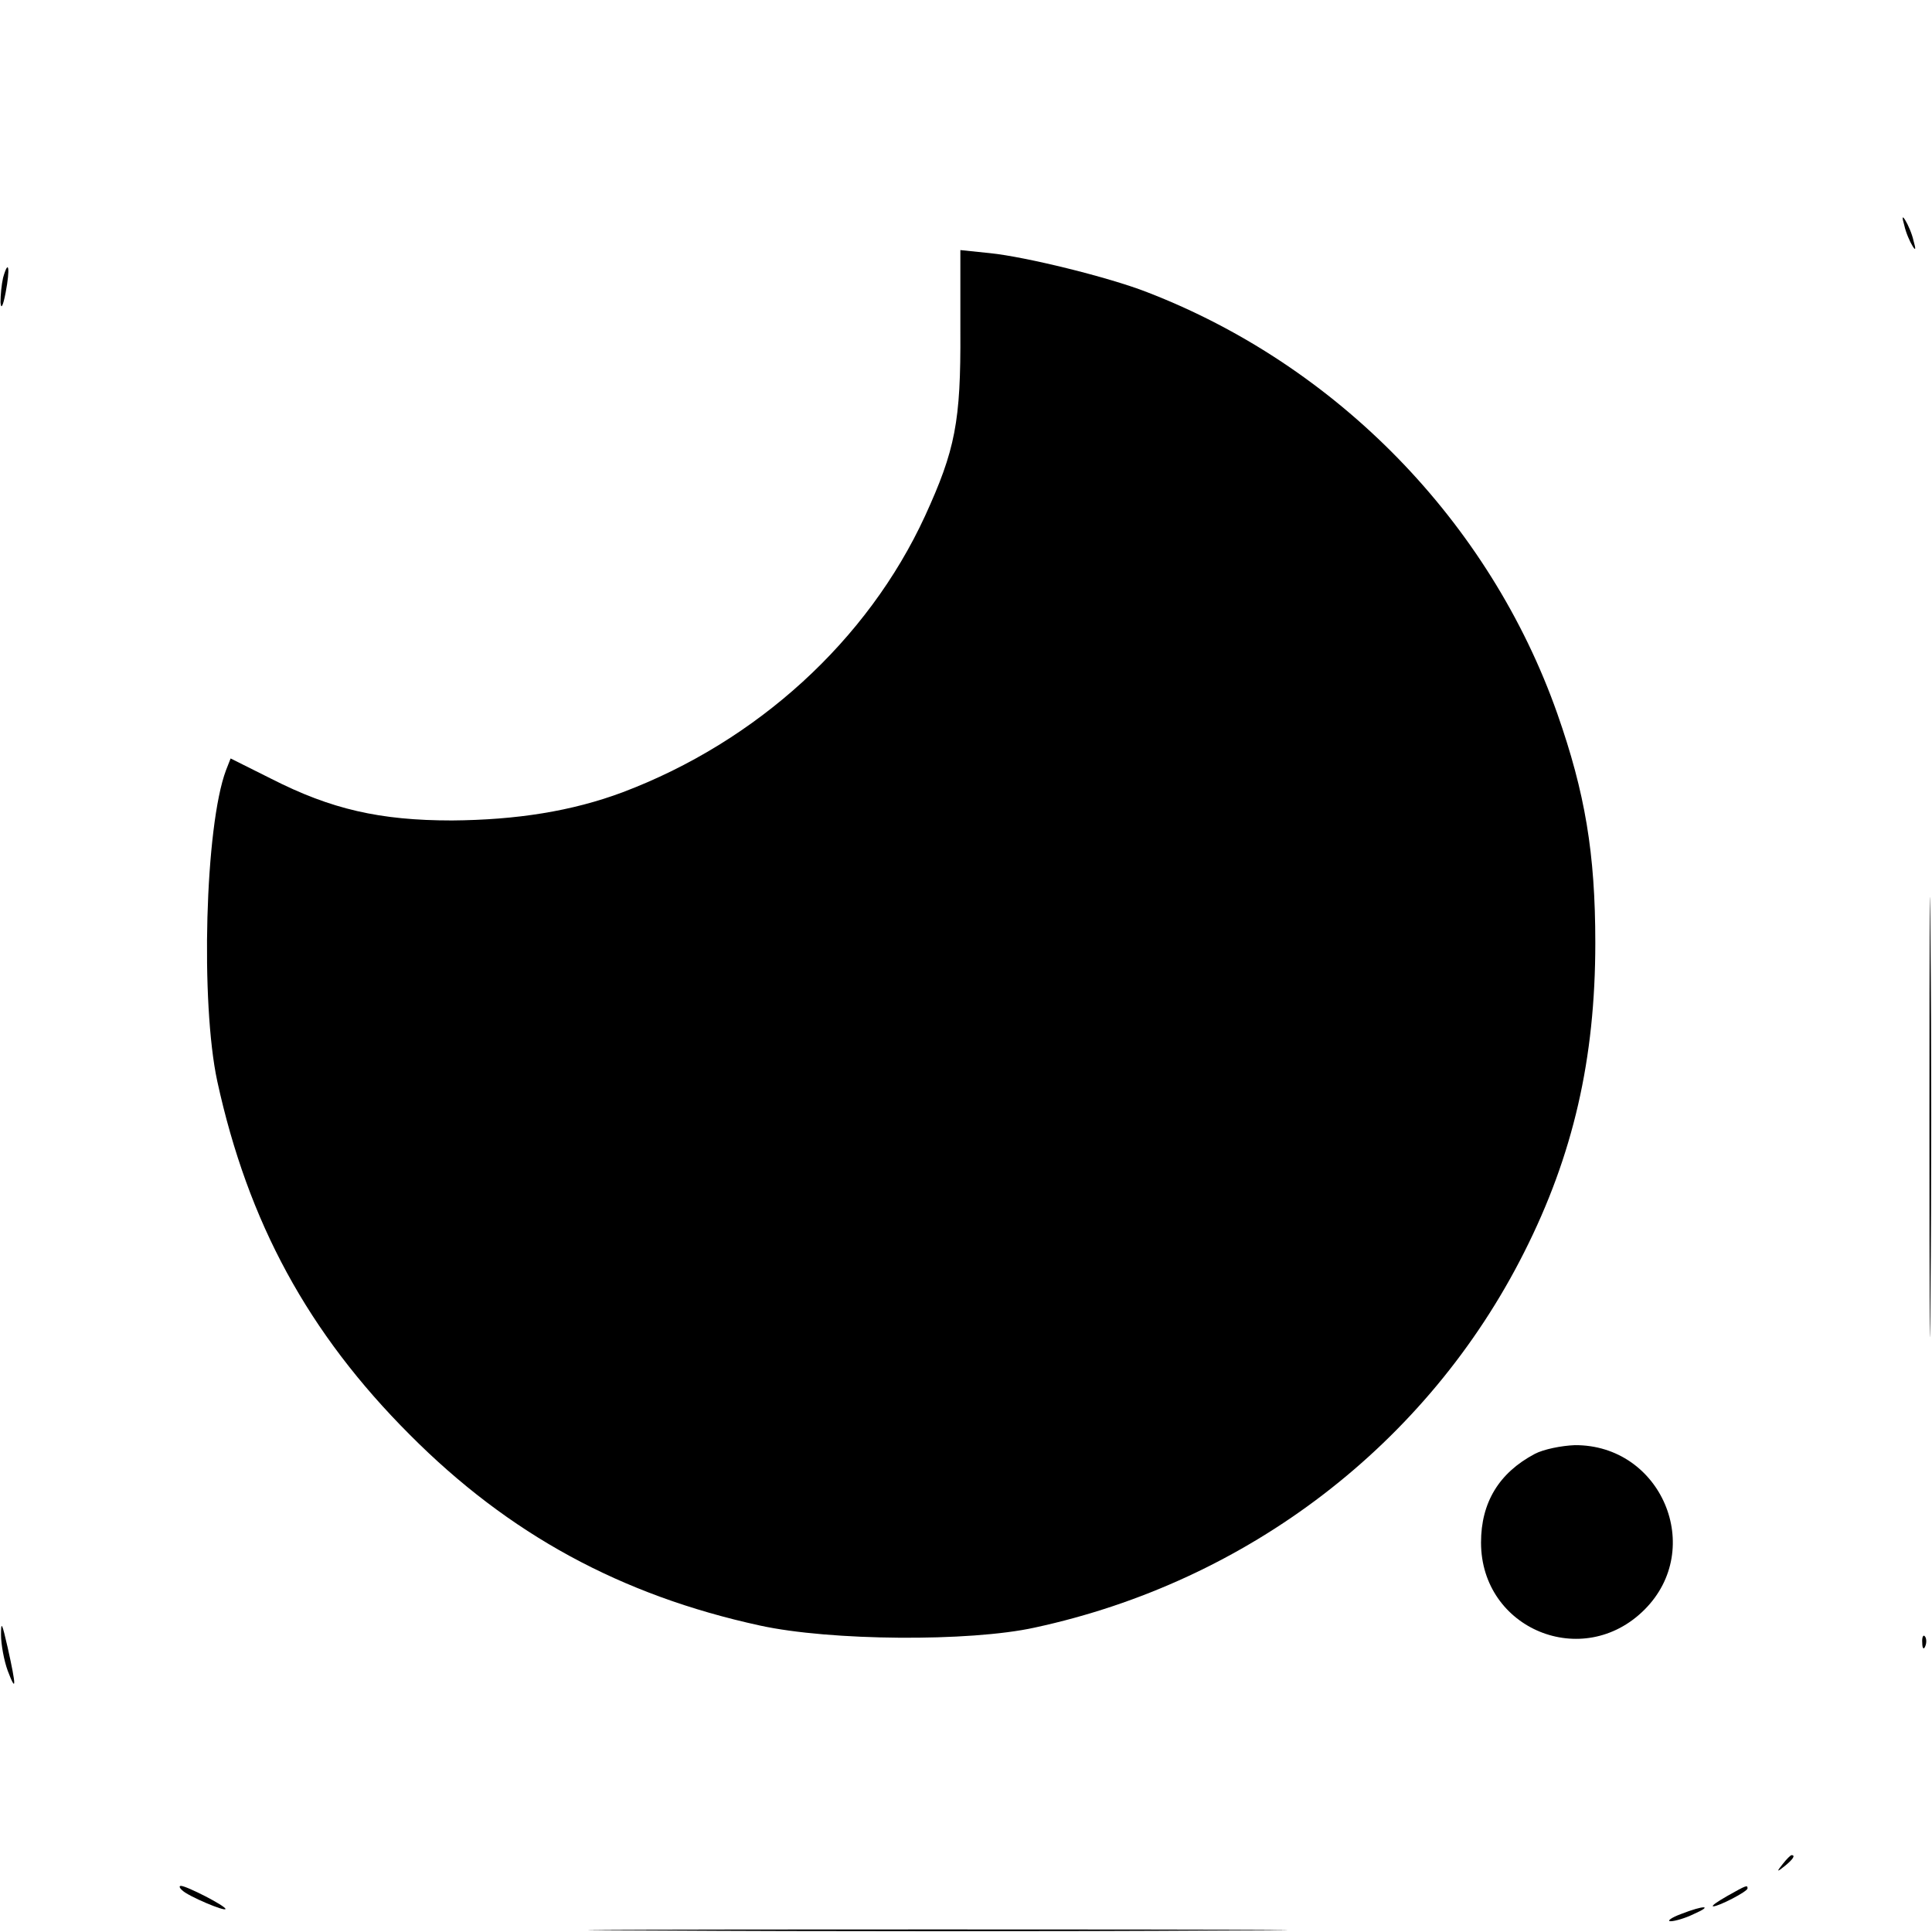
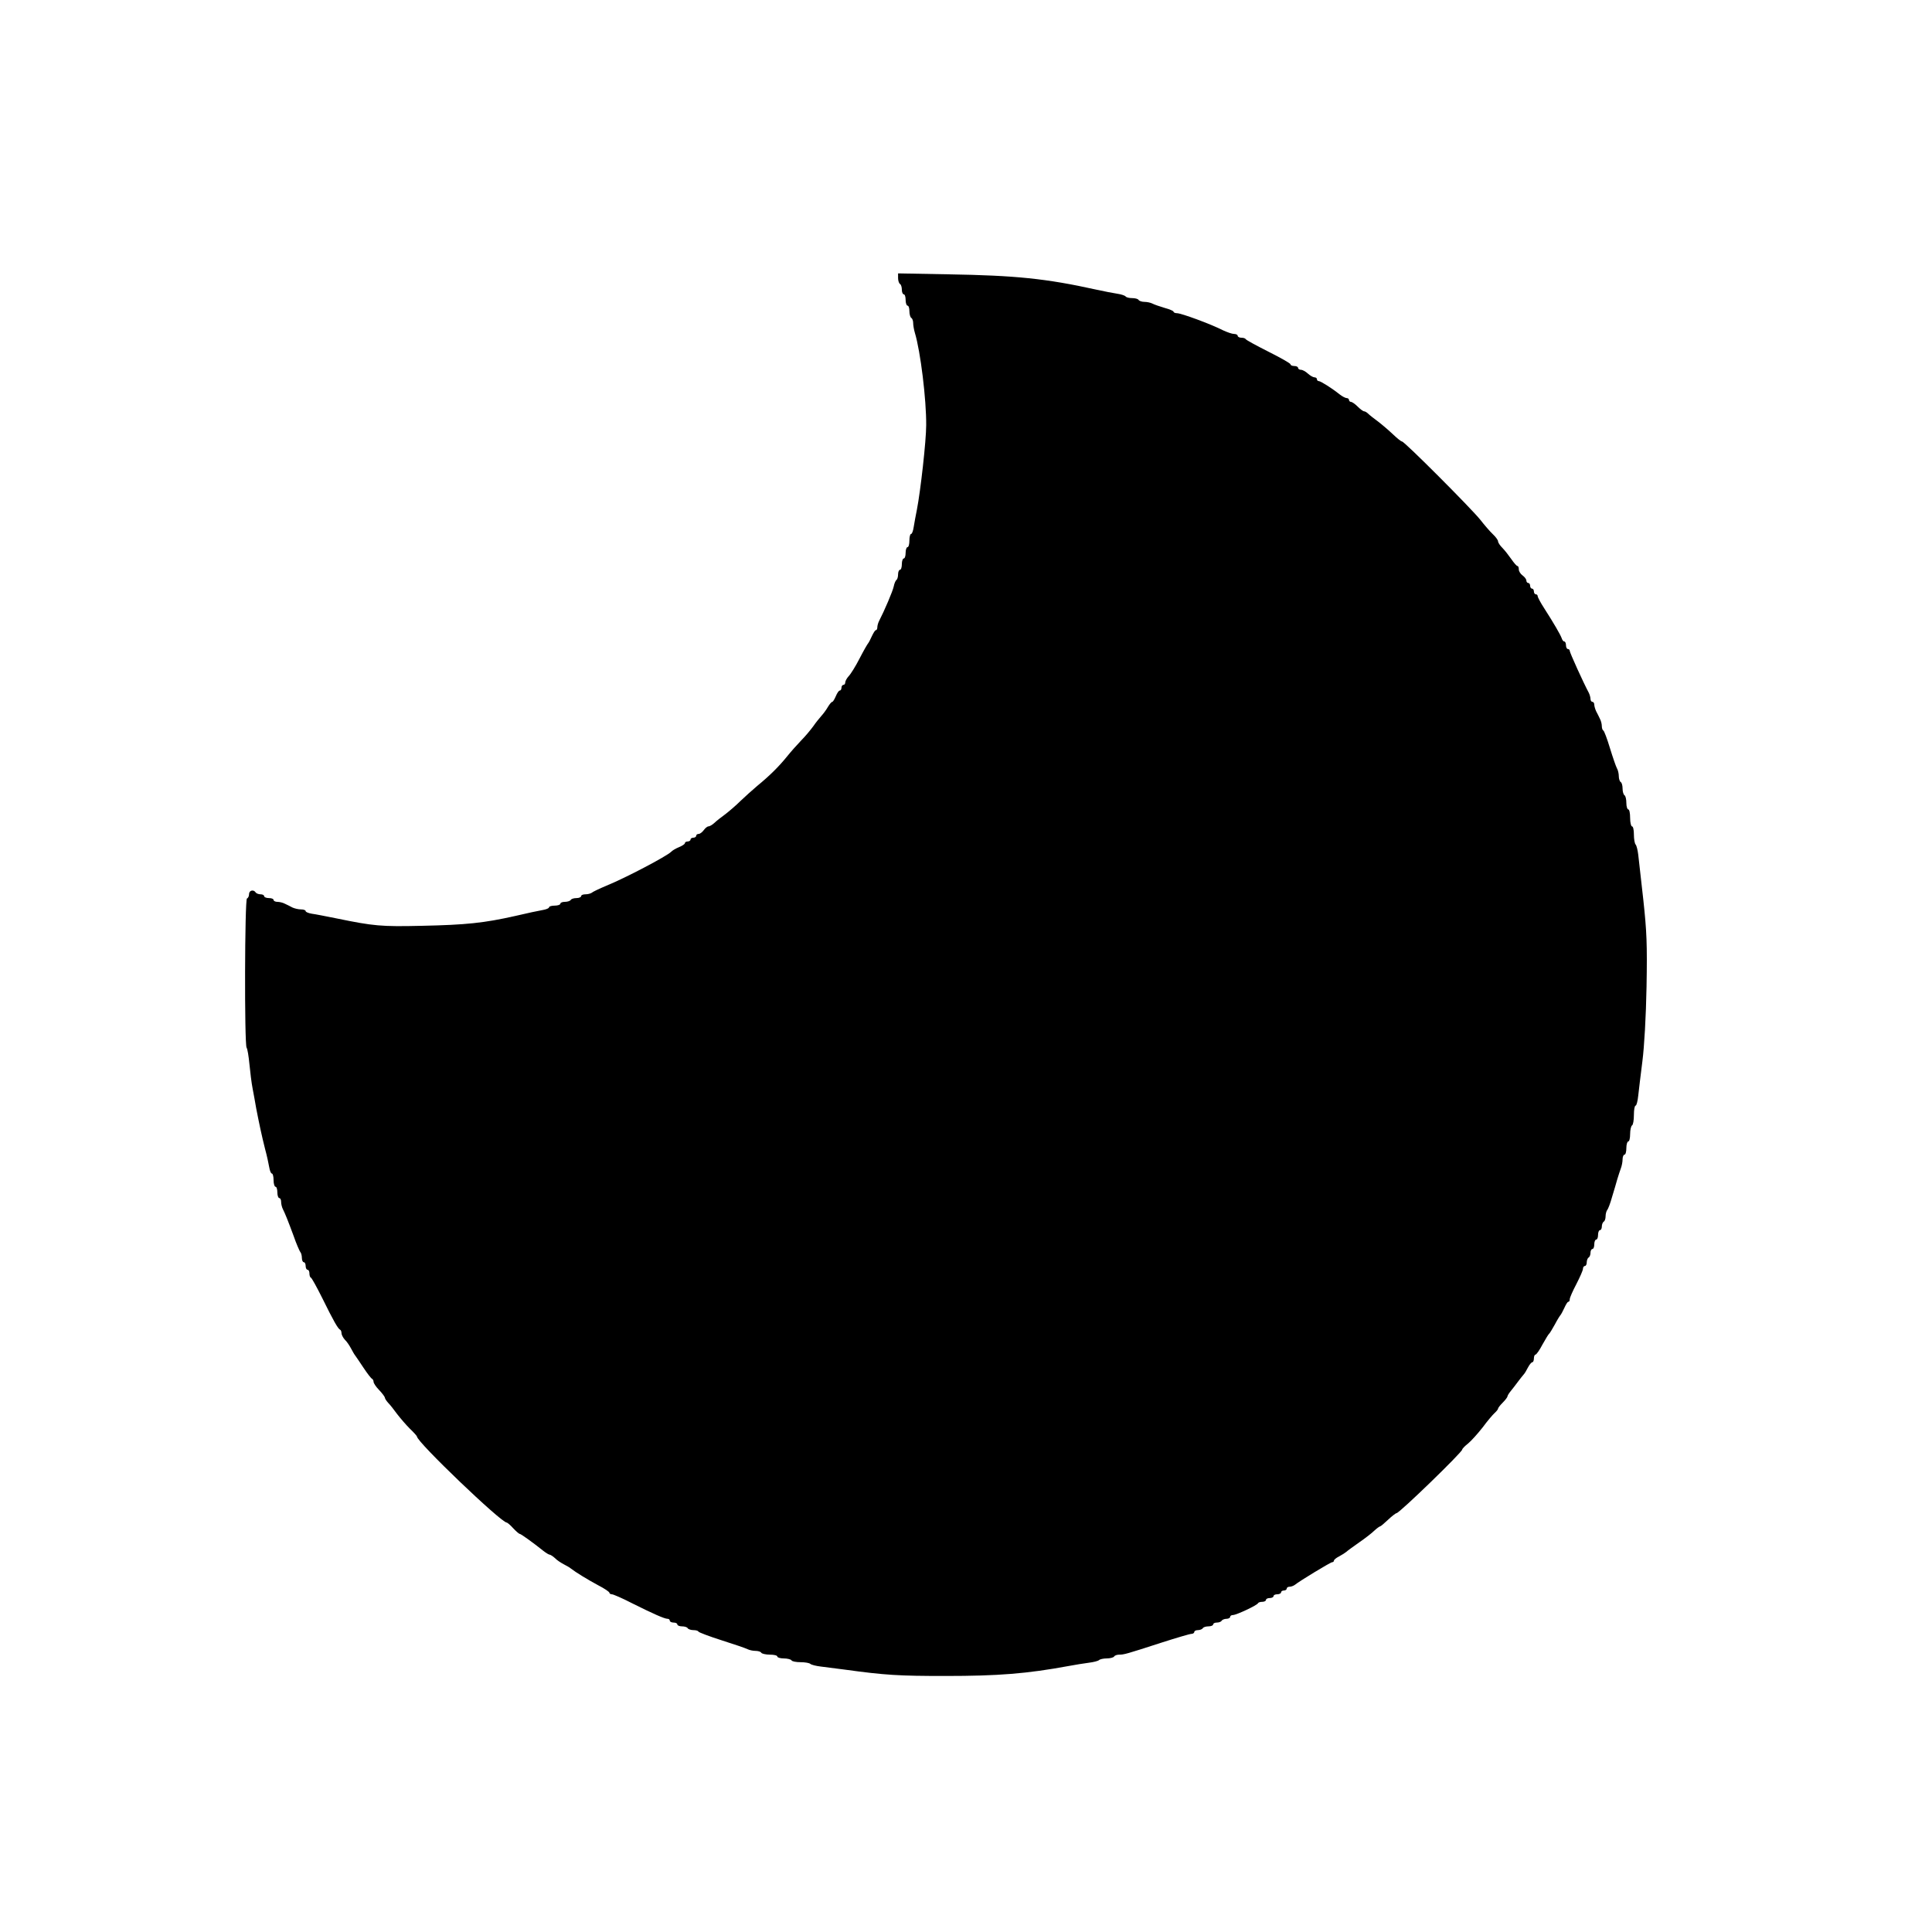
- <svg xmlns="http://www.w3.org/2000/svg" version="1.0" width="377pt" height="377pt" viewBox="0 0 377 377" preserveAspectRatio="xMidYMid meet">
-   <g transform="translate(0,377) scale(0.1,-0.1)" fill="#000000" stroke="none">
-     <path d="M3716 3330 c3 -14 11 -32 16 -40 6 -10 7 -7 2 10 -3 14 -11 32 -16 40 -6 10 -7 7 -2 -10z" />
-     <path d="M1874 3124 c1 -177 -10 -232 -69 -361 -112 -243 -328 -440 -590 -539 -99 -37 -207 -54 -333 -55 -141 0 -236 22 -352 81 l-80 40 -9 -23 c-41 -109 -50 -454 -17 -607 60 -275 177 -491 376 -690 193 -194 412 -313 683 -372 137 -30 409 -32 536 -4 417 90 767 359 955 732 96 190 139 378 139 604 0 175 -20 293 -74 447 -132 375 -430 680 -801 823 -74 29 -237 69 -306 76 l-58 6 0 -158z" />
-     <path d="M6 3228 c-3 -13 -5 -34 -5 -48 1 -15 5 -7 10 19 9 47 6 68 -5 29z" />
-     <path d="M3765 1590 c0 -382 1 -539 2 -347 2 191 2 503 0 695 -1 191 -2 34 -2 -348z" />
-     <path d="M2995 933 c-70 -37 -105 -95 -105 -173 0 -169 199 -251 319 -131 119 119 33 322 -136 321 -26 -1 -61 -8 -78 -17z" />
-     <path d="M2 580 c0 -19 6 -51 13 -70 17 -45 17 -31 0 45 -11 48 -13 53 -13 25z" />
-     <path d="M3751 564 c0 -11 3 -14 6 -6 3 7 2 16 -1 19 -3 4 -6 -2 -5 -13z" />
-     <path d="M3479 133 c-13 -16 -12 -17 4 -4 16 13 21 21 13 21 -2 0 -10 -8 -17 -17z" />
-     <path d="M356 81 c11 -11 84 -42 84 -36 0 6 -76 45 -87 45 -4 0 -3 -4 3 -9z" />
-     <path d="M3370 70 c-19 -11 -31 -19 -27 -20 11 0 67 29 67 35 0 7 -1 7 -40 -15z" />
-     <path d="M3280 35 c-19 -7 -28 -14 -20 -14 8 0 29 6 45 14 39 17 21 18 -25 0z" />
-     <path d="M1277 3 c304 -2 802 -2 1105 0 304 1 56 2 -552 2 -608 0 -856 -1 -553 -2z" />
+ <svg xmlns="http://www.w3.org/2000/svg" version="1.0" width="1024pt" height="1024pt" viewBox="0 0 1024 1024" preserveAspectRatio="xMidYMid meet">
+   <g transform="translate(0,1024) scale(0.1,-0.1)" fill="#000000" stroke="none">
+     <path d="M4760 8766 c0 -14 5 -28 10 -31 6 -3 10 -17 10 -31 0 -13 5 -24 10 -24 6 0 10 -13 10 -30 0 -16 5 -30 10 -30 6 0 10 -13 10 -29 0 -17 5 -33 10 -36 6 -3 10 -16 10 -27 0 -12 4 -35 9 -52 30 -99 61 -354 60 -489 0 -84 -30 -349 -49 -447 -6 -30 -14 -72 -17 -92 -3 -21 -9 -38 -14 -38 -5 0 -9 -16 -9 -35 0 -19 -4 -35 -10 -35 -5 0 -10 -13 -10 -30 0 -16 -4 -30 -10 -30 -5 0 -10 -13 -10 -30 0 -16 -4 -30 -10 -30 -5 0 -10 -11 -10 -24 0 -14 -4 -27 -9 -30 -4 -3 -11 -18 -14 -34 -5 -25 -50 -130 -78 -184 -5 -10 -9 -25 -9 -33 0 -8 -3 -15 -8 -15 -4 0 -13 -15 -21 -32 -8 -18 -17 -35 -20 -38 -3 -3 -24 -39 -45 -80 -21 -41 -47 -83 -58 -94 -10 -11 -18 -26 -18 -33 0 -7 -4 -13 -10 -13 -5 0 -10 -7 -10 -15 0 -8 -4 -15 -9 -15 -5 0 -14 -13 -21 -30 -7 -16 -15 -30 -19 -30 -4 0 -14 -12 -23 -27 -9 -16 -25 -37 -35 -48 -10 -11 -30 -36 -43 -55 -14 -19 -42 -53 -64 -75 -21 -22 -55 -60 -75 -85 -43 -53 -90 -100 -157 -155 -26 -22 -66 -58 -89 -80 -22 -22 -58 -53 -80 -70 -22 -16 -49 -37 -59 -47 -11 -10 -25 -18 -31 -18 -6 0 -17 -9 -25 -20 -8 -11 -20 -20 -27 -20 -7 0 -13 -4 -13 -10 0 -5 -7 -10 -15 -10 -8 0 -15 -4 -15 -10 0 -5 -7 -10 -15 -10 -8 0 -15 -4 -15 -9 0 -5 -14 -14 -31 -21 -17 -7 -36 -18 -42 -25 -25 -24 -239 -137 -342 -179 -38 -16 -74 -33 -79 -38 -6 -4 -20 -8 -33 -8 -13 0 -23 -4 -23 -10 0 -5 -11 -10 -24 -10 -14 0 -28 -4 -31 -10 -3 -5 -17 -10 -31 -10 -13 0 -24 -4 -24 -10 0 -5 -13 -10 -30 -10 -16 0 -30 -4 -30 -9 0 -5 -15 -11 -32 -14 -18 -3 -85 -17 -148 -32 -165 -37 -258 -47 -495 -52 -215 -5 -255 -1 -450 39 -55 11 -115 23 -132 25 -18 3 -33 9 -33 14 0 5 -11 9 -25 9 -14 0 -34 5 -45 10 -11 6 -29 15 -40 20 -11 6 -29 10 -40 10 -11 0 -20 5 -20 10 0 6 -11 10 -25 10 -14 0 -25 5 -25 10 0 6 -9 10 -19 10 -11 0 -23 5 -26 10 -11 17 -35 11 -35 -9 0 -11 -5 -21 -11 -23 -12 -4 -14 -772 -2 -791 5 -7 11 -46 15 -87 4 -41 11 -100 17 -130 6 -30 14 -77 19 -105 15 -77 29 -144 47 -215 10 -36 19 -80 22 -97 3 -18 9 -33 14 -33 5 0 9 -16 9 -35 0 -19 5 -35 10 -35 6 0 10 -13 10 -30 0 -16 5 -30 10 -30 6 0 10 -9 10 -20 0 -11 4 -28 9 -38 13 -26 27 -61 57 -142 14 -41 31 -79 35 -85 5 -5 9 -19 9 -32 0 -13 5 -23 10 -23 6 0 10 -9 10 -20 0 -11 5 -20 10 -20 6 0 10 -9 10 -19 0 -11 3 -21 8 -23 4 -1 31 -50 60 -108 59 -120 84 -164 95 -168 4 -2 7 -10 7 -18 0 -8 8 -24 18 -35 11 -10 25 -32 33 -47 8 -15 17 -31 22 -37 4 -5 24 -35 44 -65 20 -30 40 -56 45 -58 4 -2 8 -9 8 -16 0 -7 13 -27 30 -44 17 -18 30 -36 30 -40 0 -5 8 -17 18 -28 10 -10 31 -37 47 -59 17 -22 47 -57 67 -77 21 -20 38 -39 38 -42 0 -29 446 -456 476 -456 3 0 19 -13 34 -30 15 -16 31 -30 35 -30 6 0 70 -46 125 -90 14 -11 29 -20 33 -20 4 0 17 -8 28 -18 10 -11 32 -25 47 -33 15 -8 32 -17 37 -22 27 -21 91 -60 145 -89 33 -17 60 -35 60 -40 0 -4 6 -8 13 -8 7 0 56 -21 108 -48 110 -55 171 -82 187 -82 7 0 12 -4 12 -10 0 -5 9 -10 20 -10 11 0 20 -4 20 -10 0 -5 11 -10 24 -10 14 0 28 -4 31 -10 3 -5 17 -10 30 -10 13 0 25 -3 27 -8 2 -4 57 -25 123 -46 66 -21 128 -42 137 -47 10 -5 29 -9 42 -9 14 0 28 -4 31 -10 3 -5 24 -10 46 -10 21 0 39 -4 39 -10 0 -5 15 -10 34 -10 19 0 38 -5 41 -10 3 -6 25 -10 49 -10 23 0 46 -4 51 -9 6 -5 30 -11 55 -14 25 -3 81 -10 125 -16 218 -30 290 -34 535 -34 281 0 433 12 655 53 33 6 80 14 105 17 25 3 49 9 55 14 5 5 24 9 41 9 18 0 36 5 39 10 3 6 16 10 27 10 25 0 37 3 225 64 78 25 149 46 157 46 9 0 16 5 16 10 0 6 9 10 19 10 11 0 23 5 26 10 3 6 17 10 31 10 13 0 24 5 24 10 0 6 9 10 19 10 11 0 23 4 26 10 3 5 15 10 26 10 10 0 19 5 19 10 0 6 7 10 15 10 18 0 129 52 133 63 2 4 12 7 23 7 10 0 19 5 19 10 0 6 9 10 20 10 11 0 20 5 20 10 0 6 9 10 20 10 11 0 20 5 20 10 0 6 7 10 15 10 8 0 15 5 15 10 0 6 7 10 15 10 9 0 21 5 28 10 23 19 189 120 198 120 5 0 9 4 9 8 0 5 12 15 28 23 15 8 32 19 38 24 6 6 37 28 68 50 32 22 68 50 81 63 13 12 27 22 30 22 3 0 22 16 42 35 20 19 41 35 45 35 15 0 348 323 348 337 0 4 14 19 31 32 17 14 51 52 77 85 25 34 54 68 64 77 10 9 18 19 18 23 0 4 11 18 25 32 14 14 25 29 25 33 0 4 8 17 18 29 9 11 26 33 37 48 11 15 25 32 30 38 6 6 16 23 24 39 8 15 18 27 23 27 4 0 8 9 8 20 0 11 4 20 8 20 5 0 22 24 37 53 16 28 31 54 35 57 4 3 17 25 31 50 13 25 27 47 30 50 3 3 12 20 20 37 8 18 17 33 21 33 5 0 8 6 8 14 0 8 16 44 35 80 19 37 35 73 35 81 0 8 5 15 10 15 6 0 10 9 10 19 0 11 5 23 10 26 6 3 10 15 10 26 0 10 5 19 10 19 6 0 10 11 10 25 0 14 5 25 10 25 6 0 10 11 10 25 0 14 5 25 10 25 6 0 10 9 10 19 0 11 5 23 10 26 6 3 10 16 10 29 0 12 4 26 8 32 5 5 17 36 26 69 10 33 23 76 28 95 6 19 14 45 19 58 5 13 9 34 9 47 0 14 5 25 10 25 6 0 10 16 10 35 0 19 5 35 10 35 6 0 10 18 10 39 0 22 5 43 10 46 6 3 10 28 10 56 0 27 4 49 9 49 5 0 11 24 14 53 3 28 13 111 22 182 10 78 19 235 22 395 4 228 1 292 -17 460 -12 107 -24 215 -27 240 -3 25 -9 49 -14 54 -5 6 -9 29 -9 53 0 24 -4 43 -10 43 -5 0 -10 20 -10 45 0 25 -4 45 -10 45 -5 0 -10 15 -10 34 0 19 -4 38 -10 41 -5 3 -10 19 -10 35 0 16 -4 32 -10 35 -5 3 -10 17 -10 31 0 13 -4 32 -10 42 -5 9 -22 58 -37 107 -15 50 -31 92 -35 93 -4 2 -8 12 -8 23 0 11 -4 28 -10 39 -5 11 -14 29 -20 40 -5 11 -10 27 -10 35 0 8 -4 15 -10 15 -5 0 -10 7 -10 15 0 8 -4 23 -9 33 -28 52 -101 213 -101 222 0 5 -4 10 -10 10 -5 0 -10 9 -10 20 0 11 -4 20 -9 20 -5 0 -11 8 -14 18 -7 19 -41 78 -93 159 -19 29 -34 58 -34 63 0 6 -4 10 -10 10 -5 0 -10 7 -10 15 0 8 -4 15 -10 15 -5 0 -10 7 -10 15 0 8 -4 15 -10 15 -5 0 -10 6 -10 13 0 7 -9 19 -20 27 -11 8 -20 22 -20 32 0 10 -3 18 -7 18 -5 0 -19 17 -33 37 -14 20 -35 47 -47 59 -13 13 -23 28 -23 35 0 6 -12 23 -27 37 -16 15 -46 50 -67 77 -48 60 -402 415 -415 415 -5 0 -26 17 -48 38 -21 20 -56 50 -78 67 -22 16 -46 35 -53 42 -7 7 -17 13 -22 13 -5 0 -20 11 -34 25 -14 14 -30 25 -36 25 -5 0 -10 5 -10 10 0 6 -6 10 -12 10 -7 0 -24 9 -38 20 -40 32 -100 70 -110 70 -6 0 -10 5 -10 10 0 6 -6 10 -13 10 -7 0 -23 9 -35 20 -12 11 -28 20 -37 20 -8 0 -15 5 -15 10 0 6 -9 10 -20 10 -11 0 -20 4 -20 9 0 5 -53 35 -117 67 -65 33 -119 62 -121 67 -2 4 -12 7 -23 7 -10 0 -19 5 -19 10 0 6 -9 10 -19 10 -11 0 -36 9 -58 19 -67 34 -222 91 -245 91 -10 0 -18 4 -18 8 0 4 -21 13 -47 20 -27 8 -56 18 -65 23 -10 5 -29 9 -42 9 -14 0 -28 5 -31 10 -3 6 -19 10 -35 10 -16 0 -31 4 -34 9 -3 4 -22 11 -43 14 -21 3 -72 13 -113 22 -267 59 -428 75 -782 81 l-268 5 0 -25z" />
  </g>
</svg>
